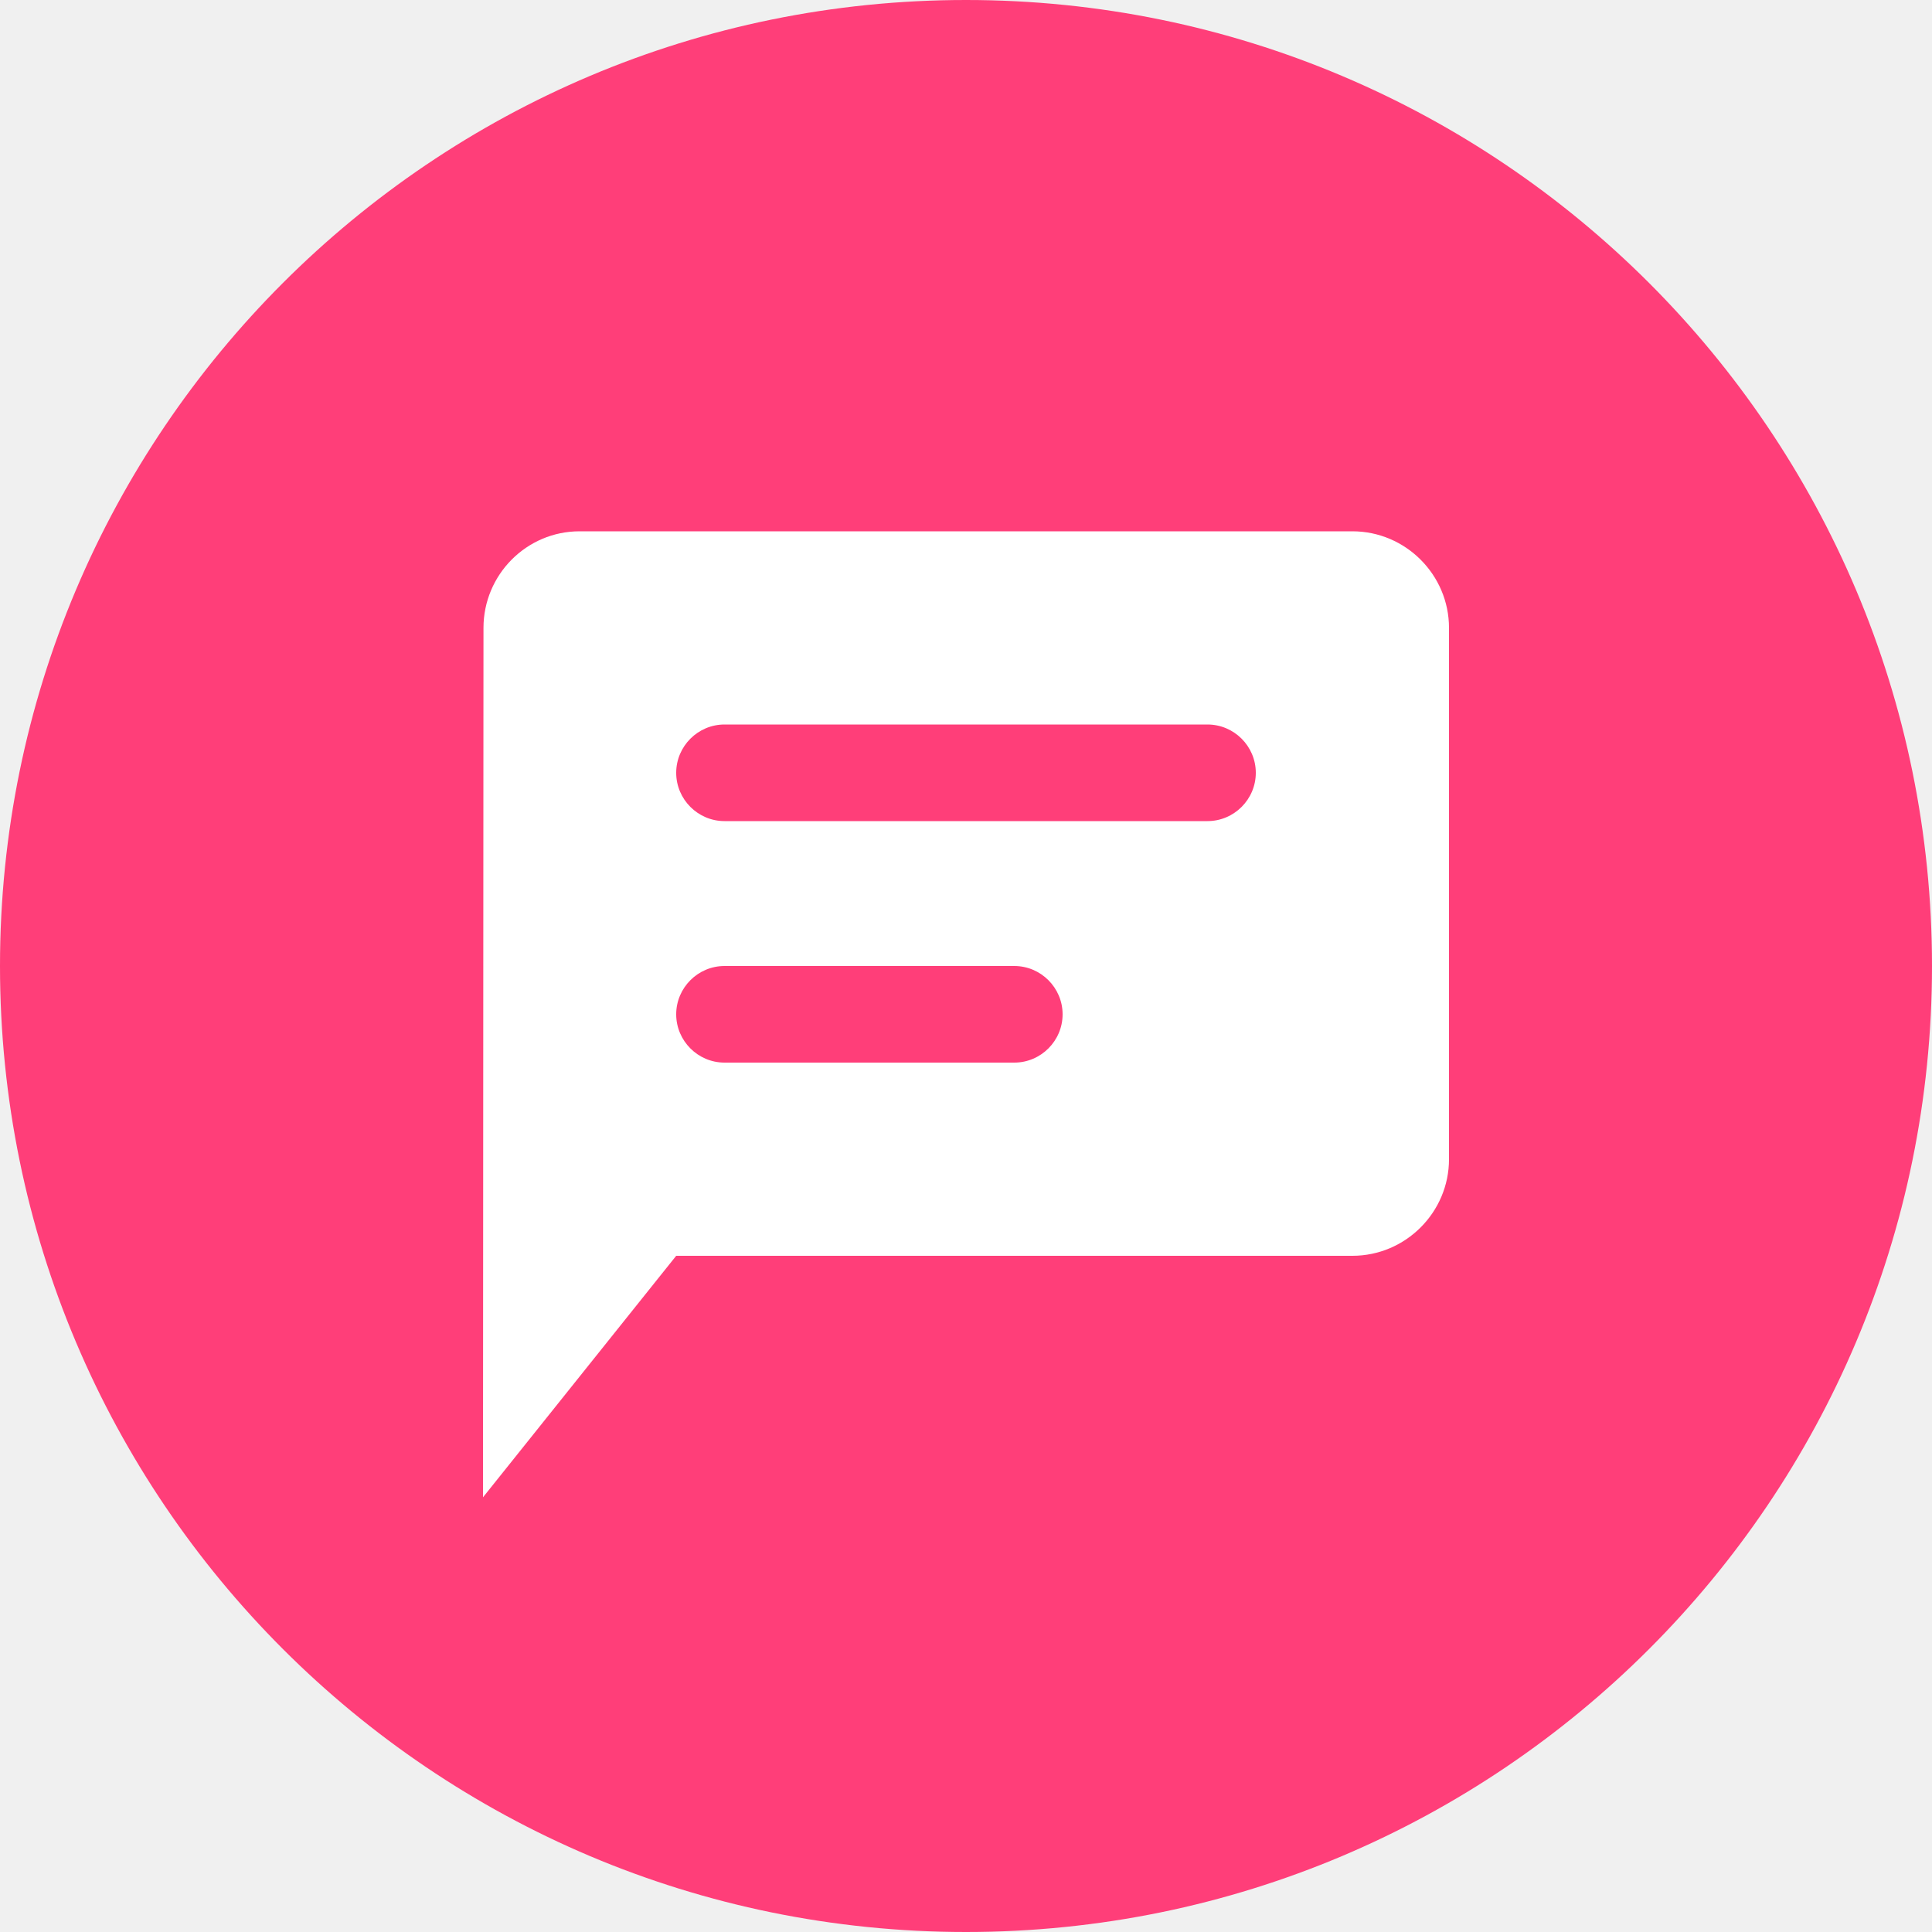
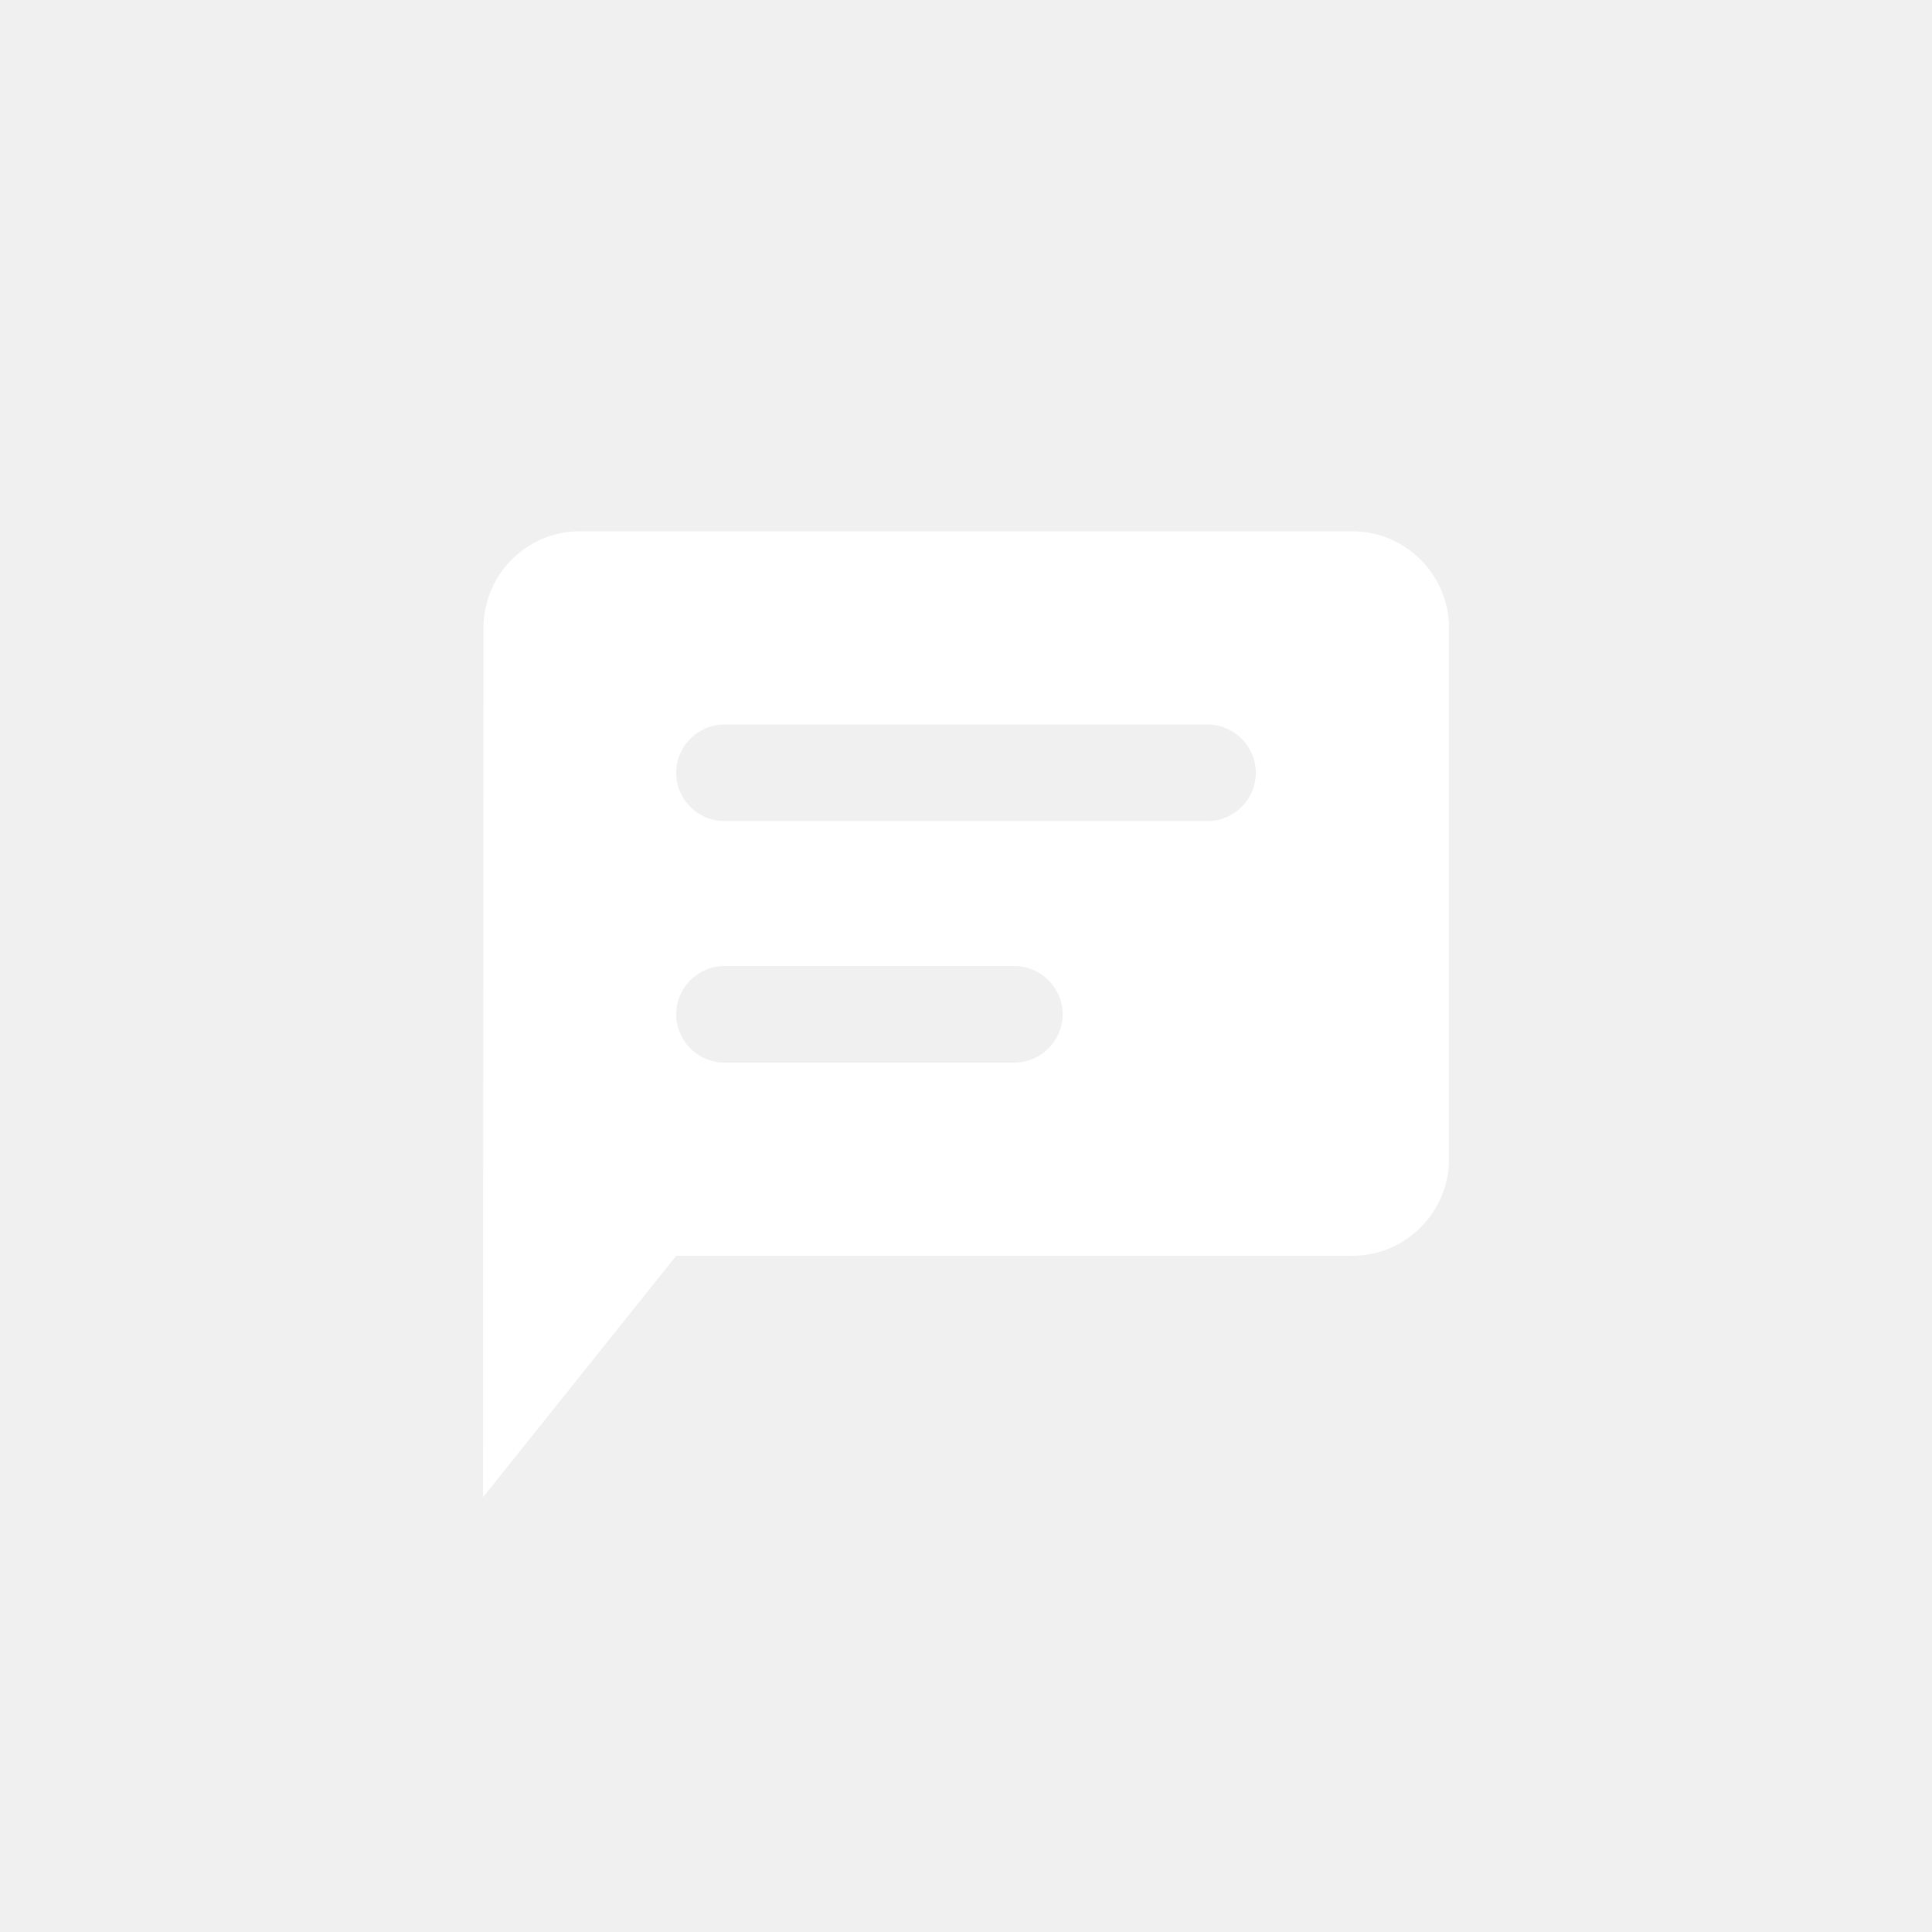
<svg xmlns="http://www.w3.org/2000/svg" width="40" height="40" viewBox="0 0 40 40" fill="none">
-   <rect width="40" height="40" rx="20" fill="#FF3E79" />
  <path fill-rule="evenodd" clip-rule="evenodd" d="M28 11H12C10.9 11 10.01 11.9 10.01 13L10 31L14 26H28C29.1 26 30 25.1 30 24V13C30 11.9 29.1 11 28 11ZM21 22H15C14.45 22 14 21.55 14 21C14 20.45 14.45 20 15 20H21C21.55 20 22 20.45 22 21C22 21.55 21.55 22 21 22ZM25 17H15C14.45 17 14 16.55 14 16C14 15.45 14.45 15 15 15H25C25.55 15 26 15.45 26 16C26 16.55 25.55 17 25 17Z" fill="white" />
  <mask id="mask0_0_1880" style="mask-type:luminance" maskUnits="userSpaceOnUse" x="10" y="11" width="20" height="20">
    <path fill-rule="evenodd" clip-rule="evenodd" d="M28 11H12C10.9 11 10.01 11.9 10.01 13L10 31L14 26H28C29.1 26 30 25.1 30 24V13C30 11.9 29.1 11 28 11ZM21 22H15C14.45 22 14 21.55 14 21C14 20.45 14.45 20 15 20H21C21.55 20 22 20.45 22 21C22 21.55 21.55 22 21 22ZM25 17H15C14.45 17 14 16.55 14 16C14 15.45 14.45 15 15 15H25C25.55 15 26 15.45 26 16C26 16.55 25.55 17 25 17Z" fill="white" />
  </mask>
  <g mask="url(#mask0_0_1880)">
    </g>
</svg>
